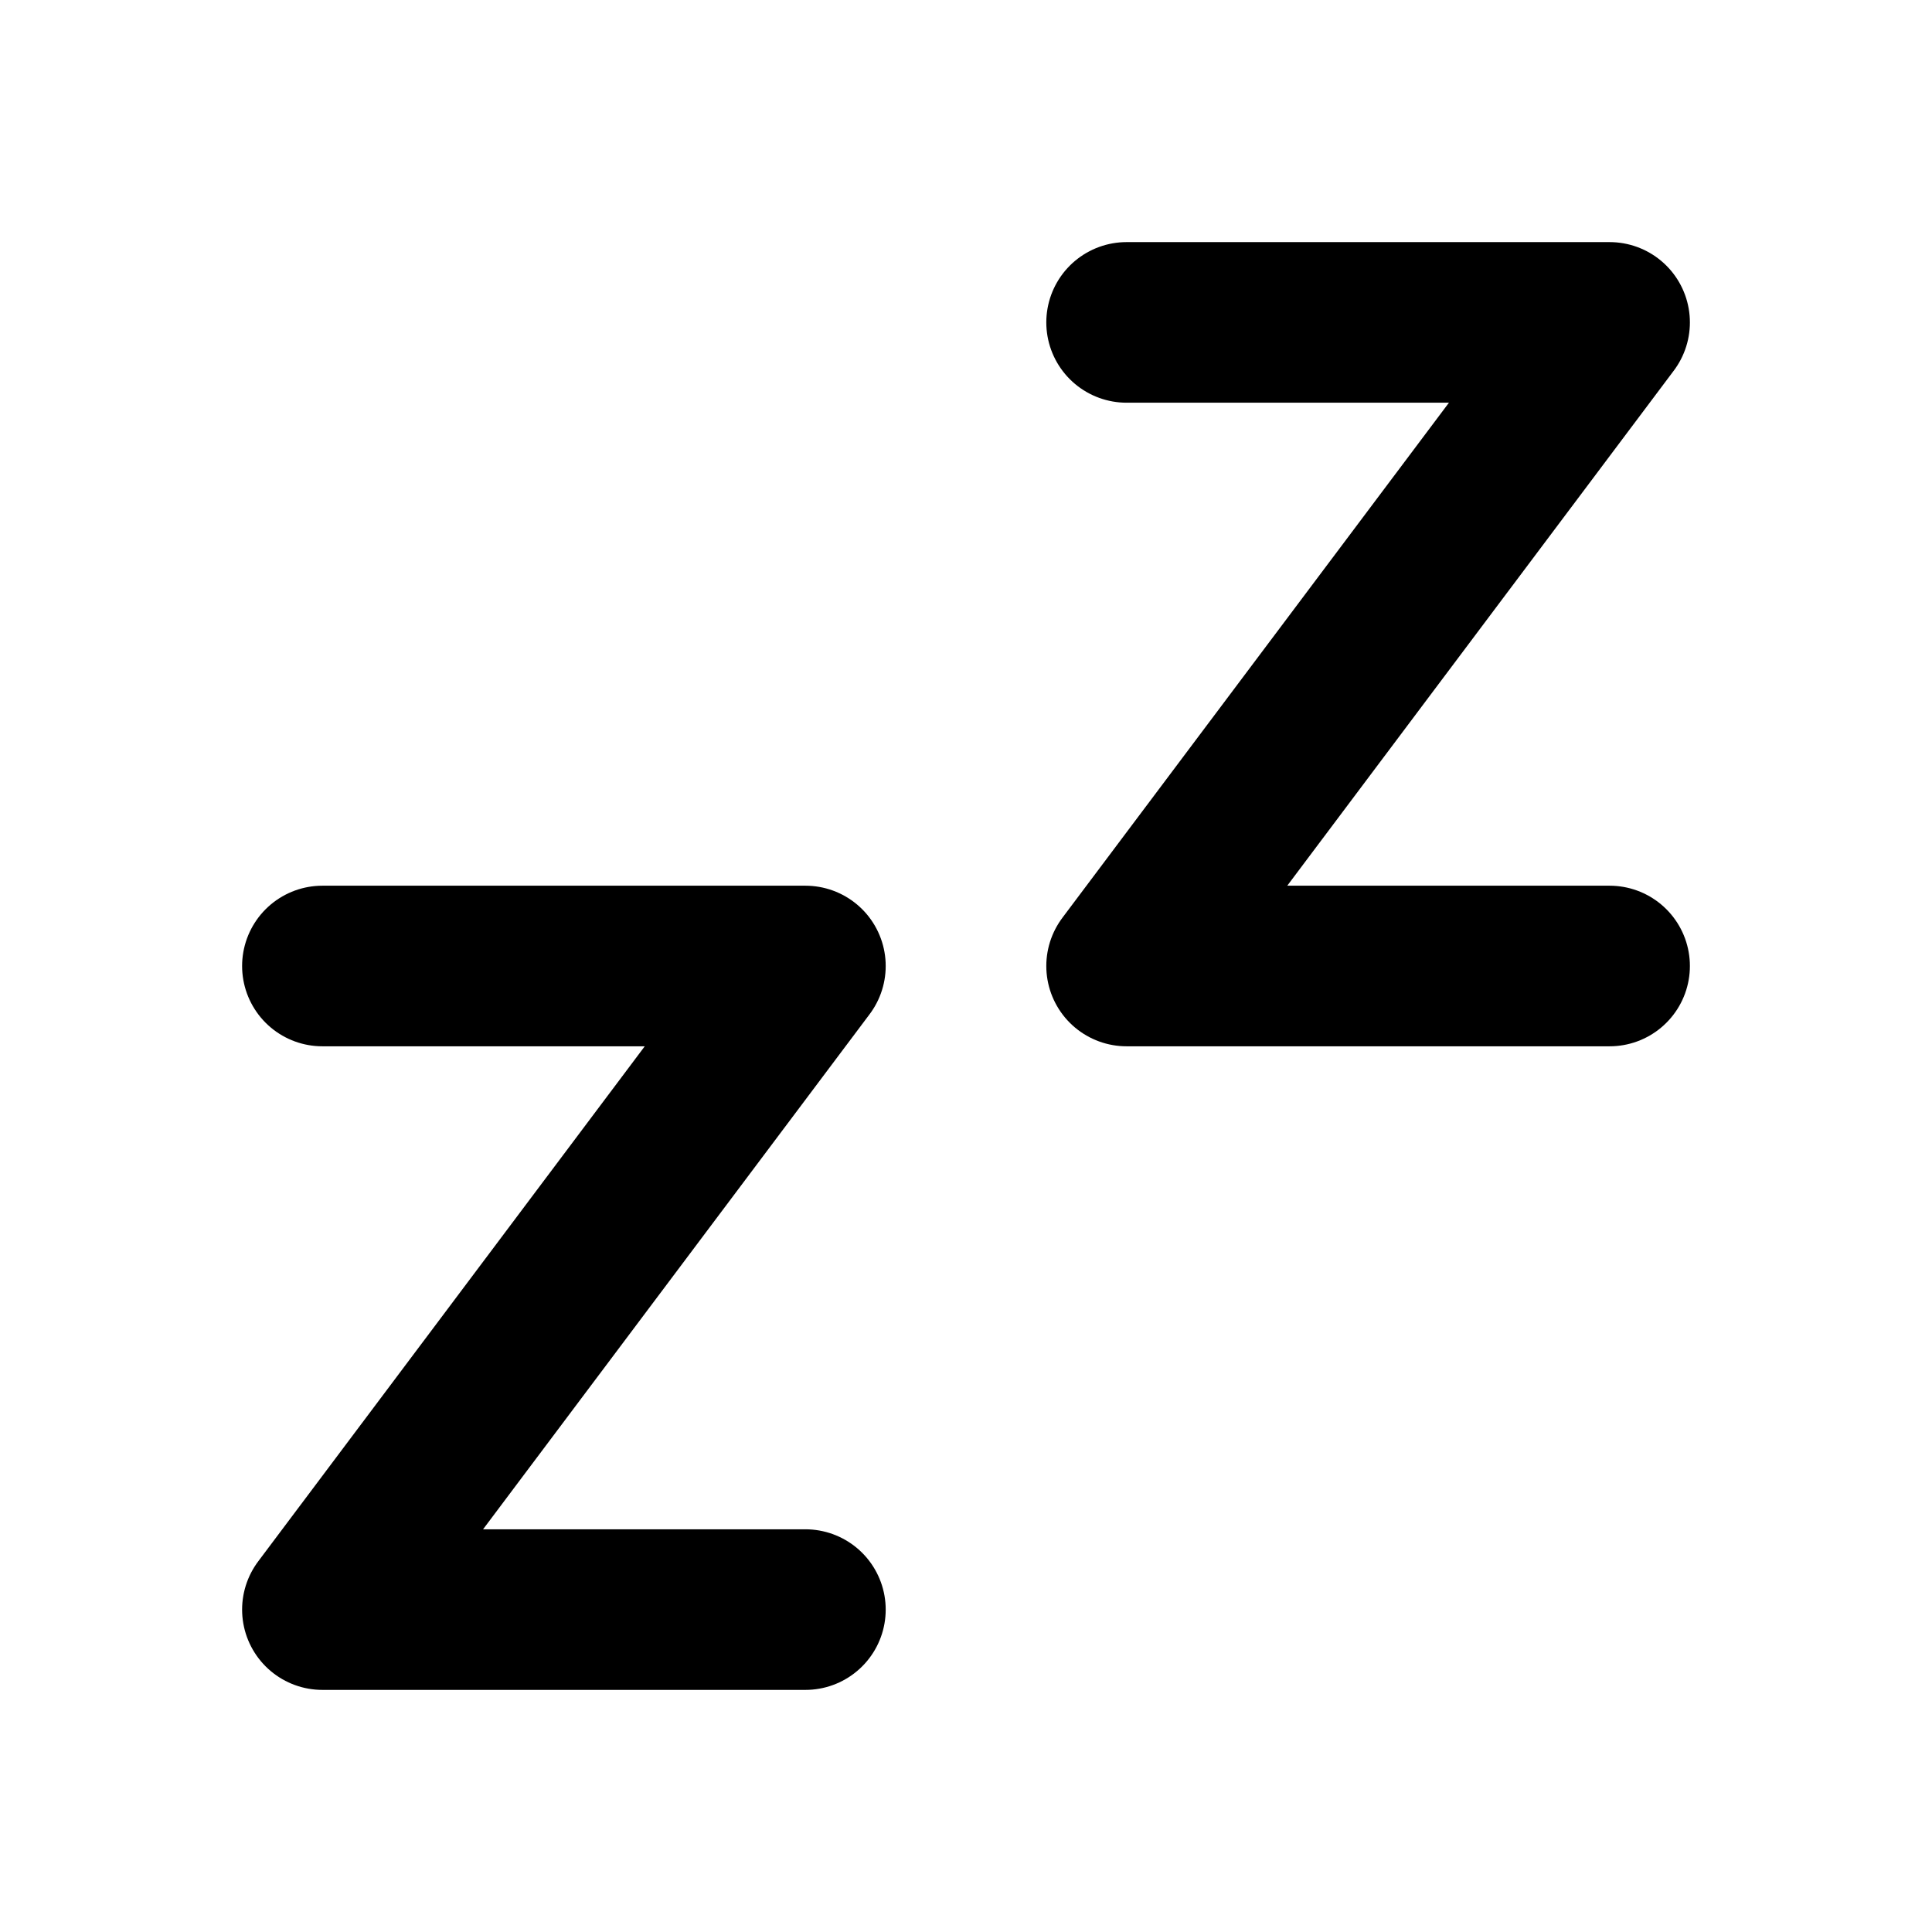
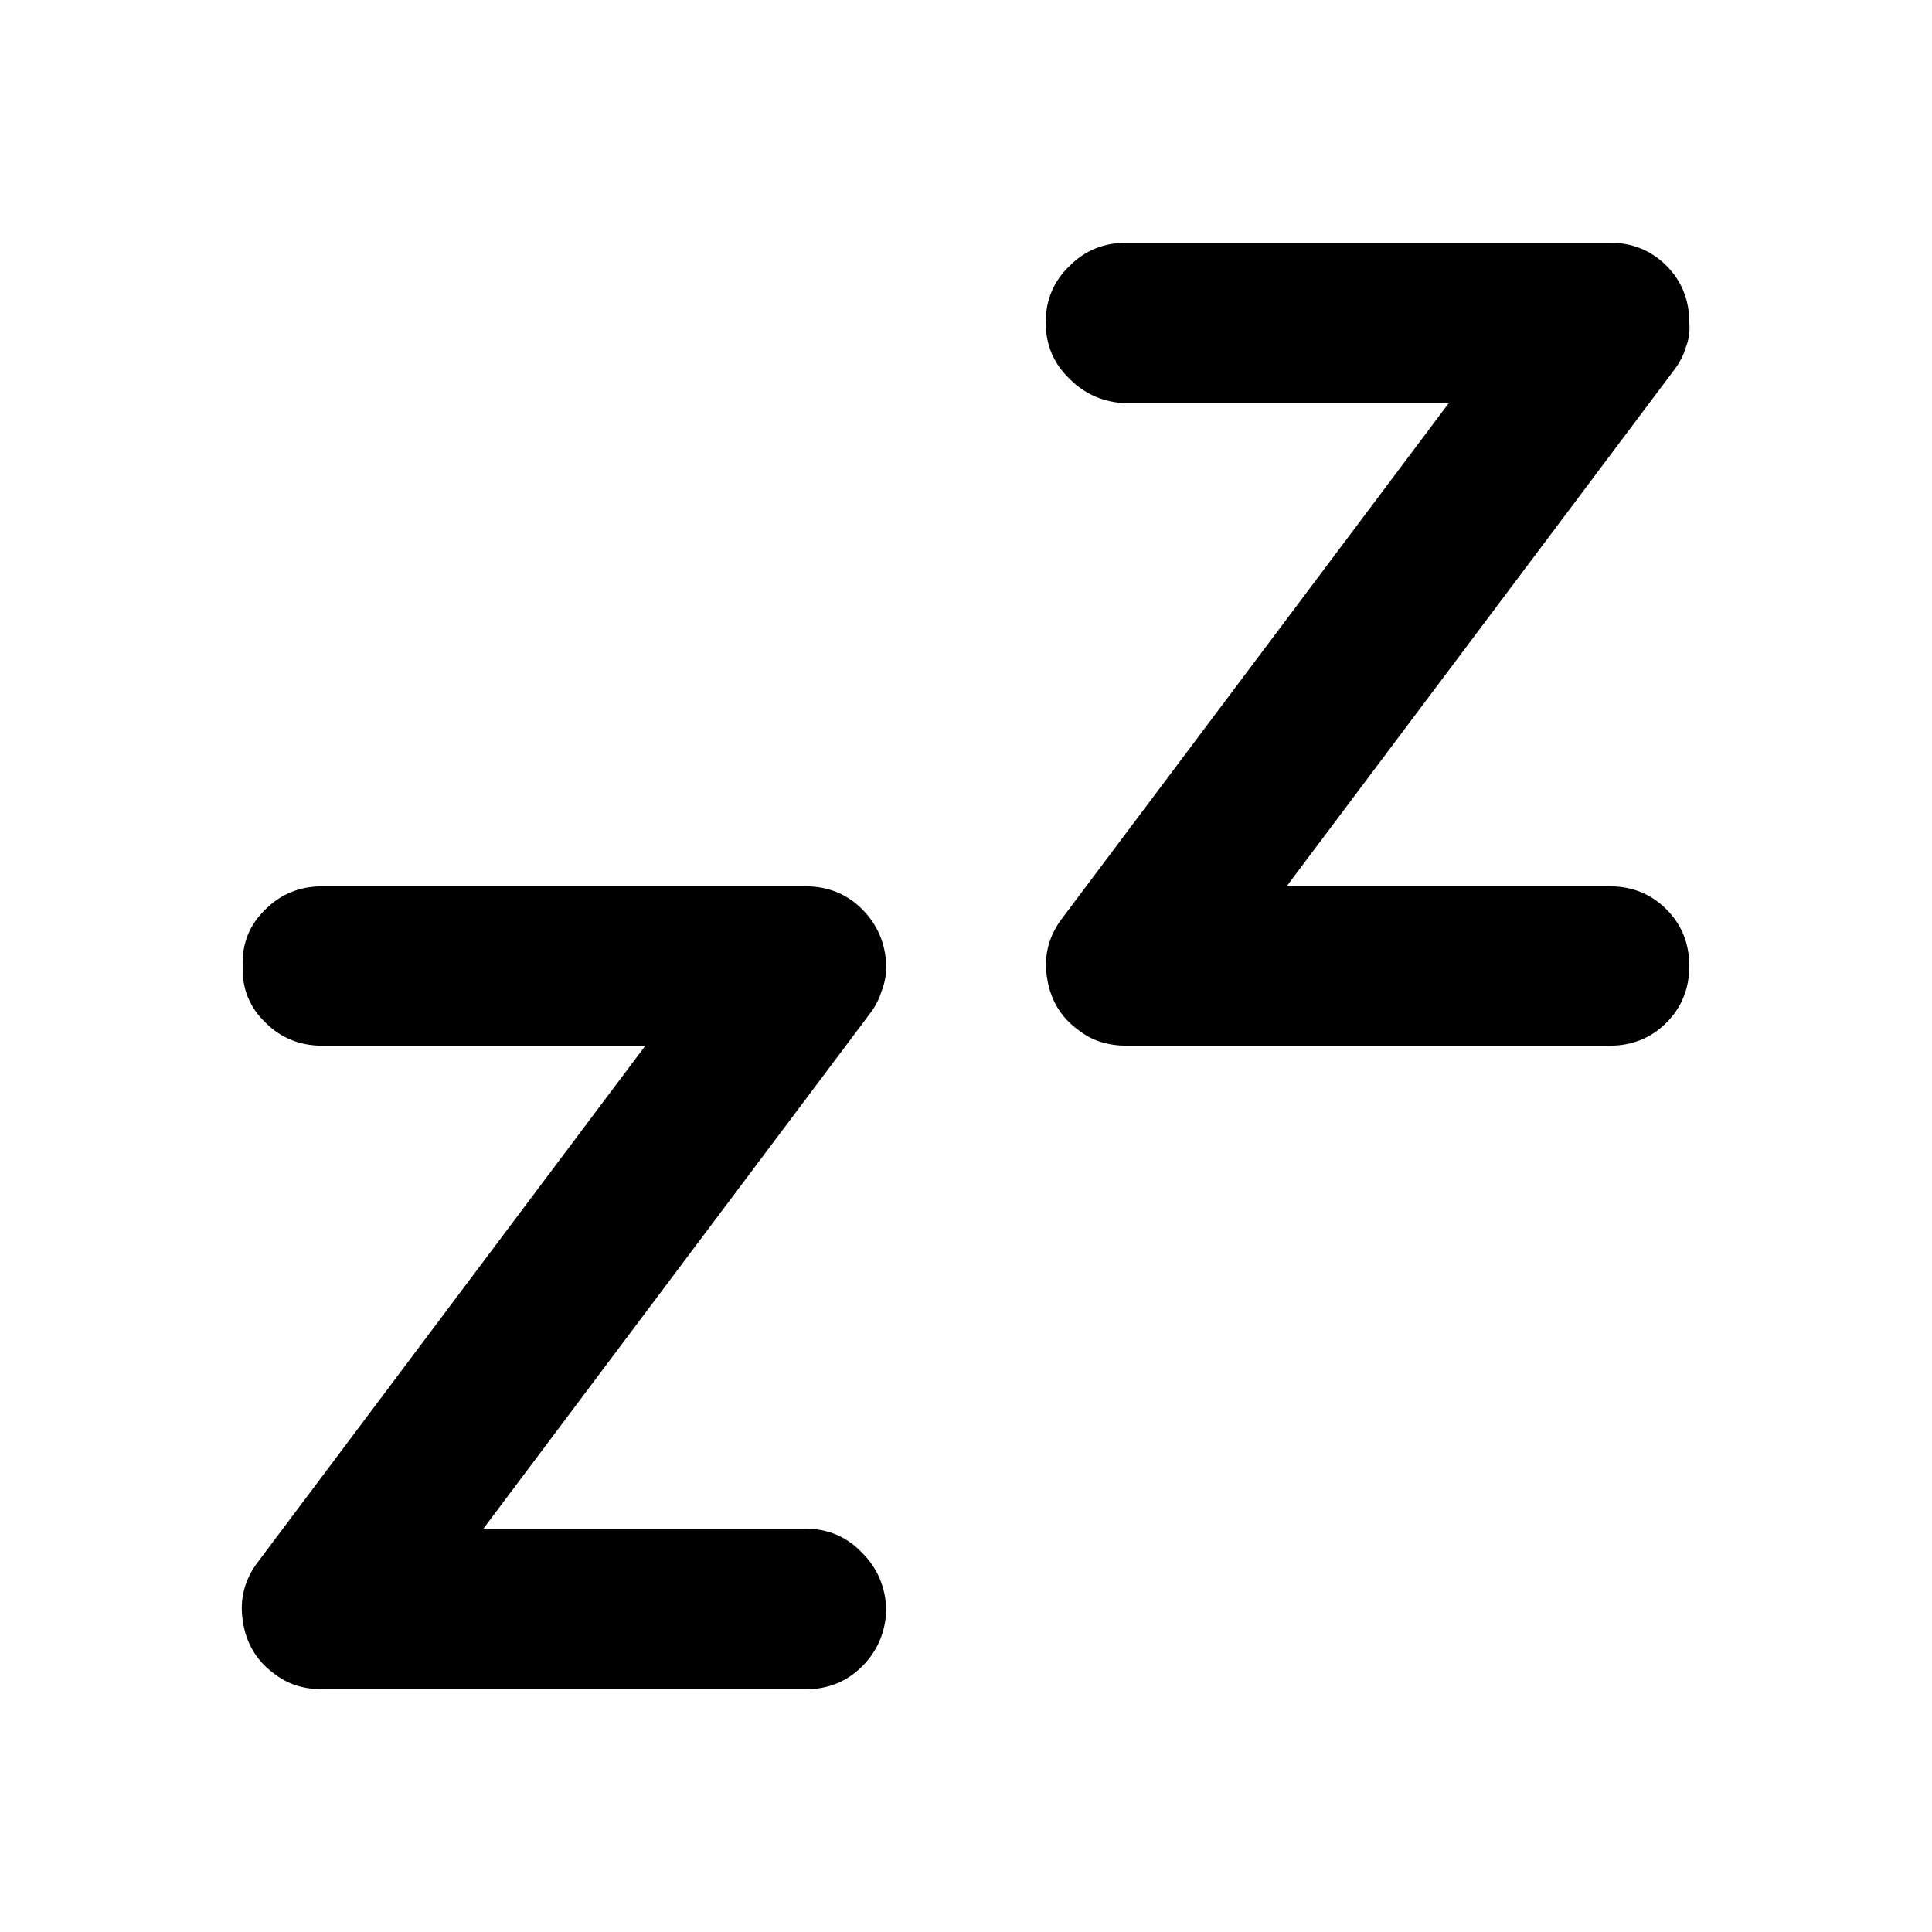
- <svg xmlns:ns0="https://www.gtk.org/grappa" width="16" height="16" ns0:version="1">
-   <path d="M2.67 8.00L6.67 8.00L2.67 13.33L6.67 13.33" stroke-width="1.33" stroke-linecap="round" stroke-linejoin="round" stroke="rgb(0,0,0)" fill="none" ns0:stroke="foreground" />
-   <path d="M9.33 2.67L13.33 2.67L9.33 8.00L13.33 8.00" stroke-width="1.33" stroke-linecap="round" stroke-linejoin="round" stroke="rgb(0,0,0)" fill="none" ns0:stroke="foreground" />
+ <svg xmlns:ns0="https://www.gtk.org/grappa" width="16" height="16" ns0:version="2">
+   <path d="M2.67 7.34L6.67 7.34Q6.95 7.34 7.14 7.53Q7.33 7.72 7.34 8.00Q7.34 8.11 7.30 8.21Q7.27 8.31 7.20 8.40L3.20 13.73L2.67 13.33L2.67 12.66L6.67 12.66Q6.95 12.66 7.14 12.86Q7.33 13.05 7.34 13.33Q7.33 13.61 7.14 13.80Q6.95 13.99 6.67 13.99L2.67 13.99Q2.56 13.99 2.46 13.96Q2.36 13.93 2.27 13.86Q2.05 13.70 2.01 13.42Q1.97 13.15 2.14 12.93L6.14 7.60L6.67 8.00L6.67 8.66L2.67 8.66Q2.39 8.66 2.20 8.47Q2.00 8.28 2.01 8.00Q2.00 7.72 2.20 7.53Q2.39 7.34 2.67 7.34Z" stroke="none" fill="rgb(0,0,0)" ns0:fill="foreground" />
+   <path d="M9.33 2.01L13.33 2.01Q13.61 2.01 13.80 2.20Q13.99 2.39 13.99 2.67Q14.00 2.78 13.96 2.88Q13.93 2.98 13.86 3.07L9.86 8.40L9.33 8.00L9.33 7.34L13.33 7.34Q13.61 7.34 13.80 7.53Q13.99 7.72 13.99 8.00Q13.99 8.28 13.80 8.47Q13.61 8.66 13.33 8.66L9.33 8.66Q9.22 8.66 9.12 8.63Q9.02 8.60 8.93 8.53Q8.71 8.37 8.67 8.09Q8.63 7.82 8.80 7.60L12.80 2.27L13.33 2.67L13.33 3.34L9.33 3.34Q9.05 3.33 8.86 3.14Q8.66 2.95 8.66 2.67Q8.66 2.39 8.86 2.20Q9.05 2.01 9.33 2.01Z" stroke="none" fill="rgb(0,0,0)" ns0:fill="foreground" />
</svg>
